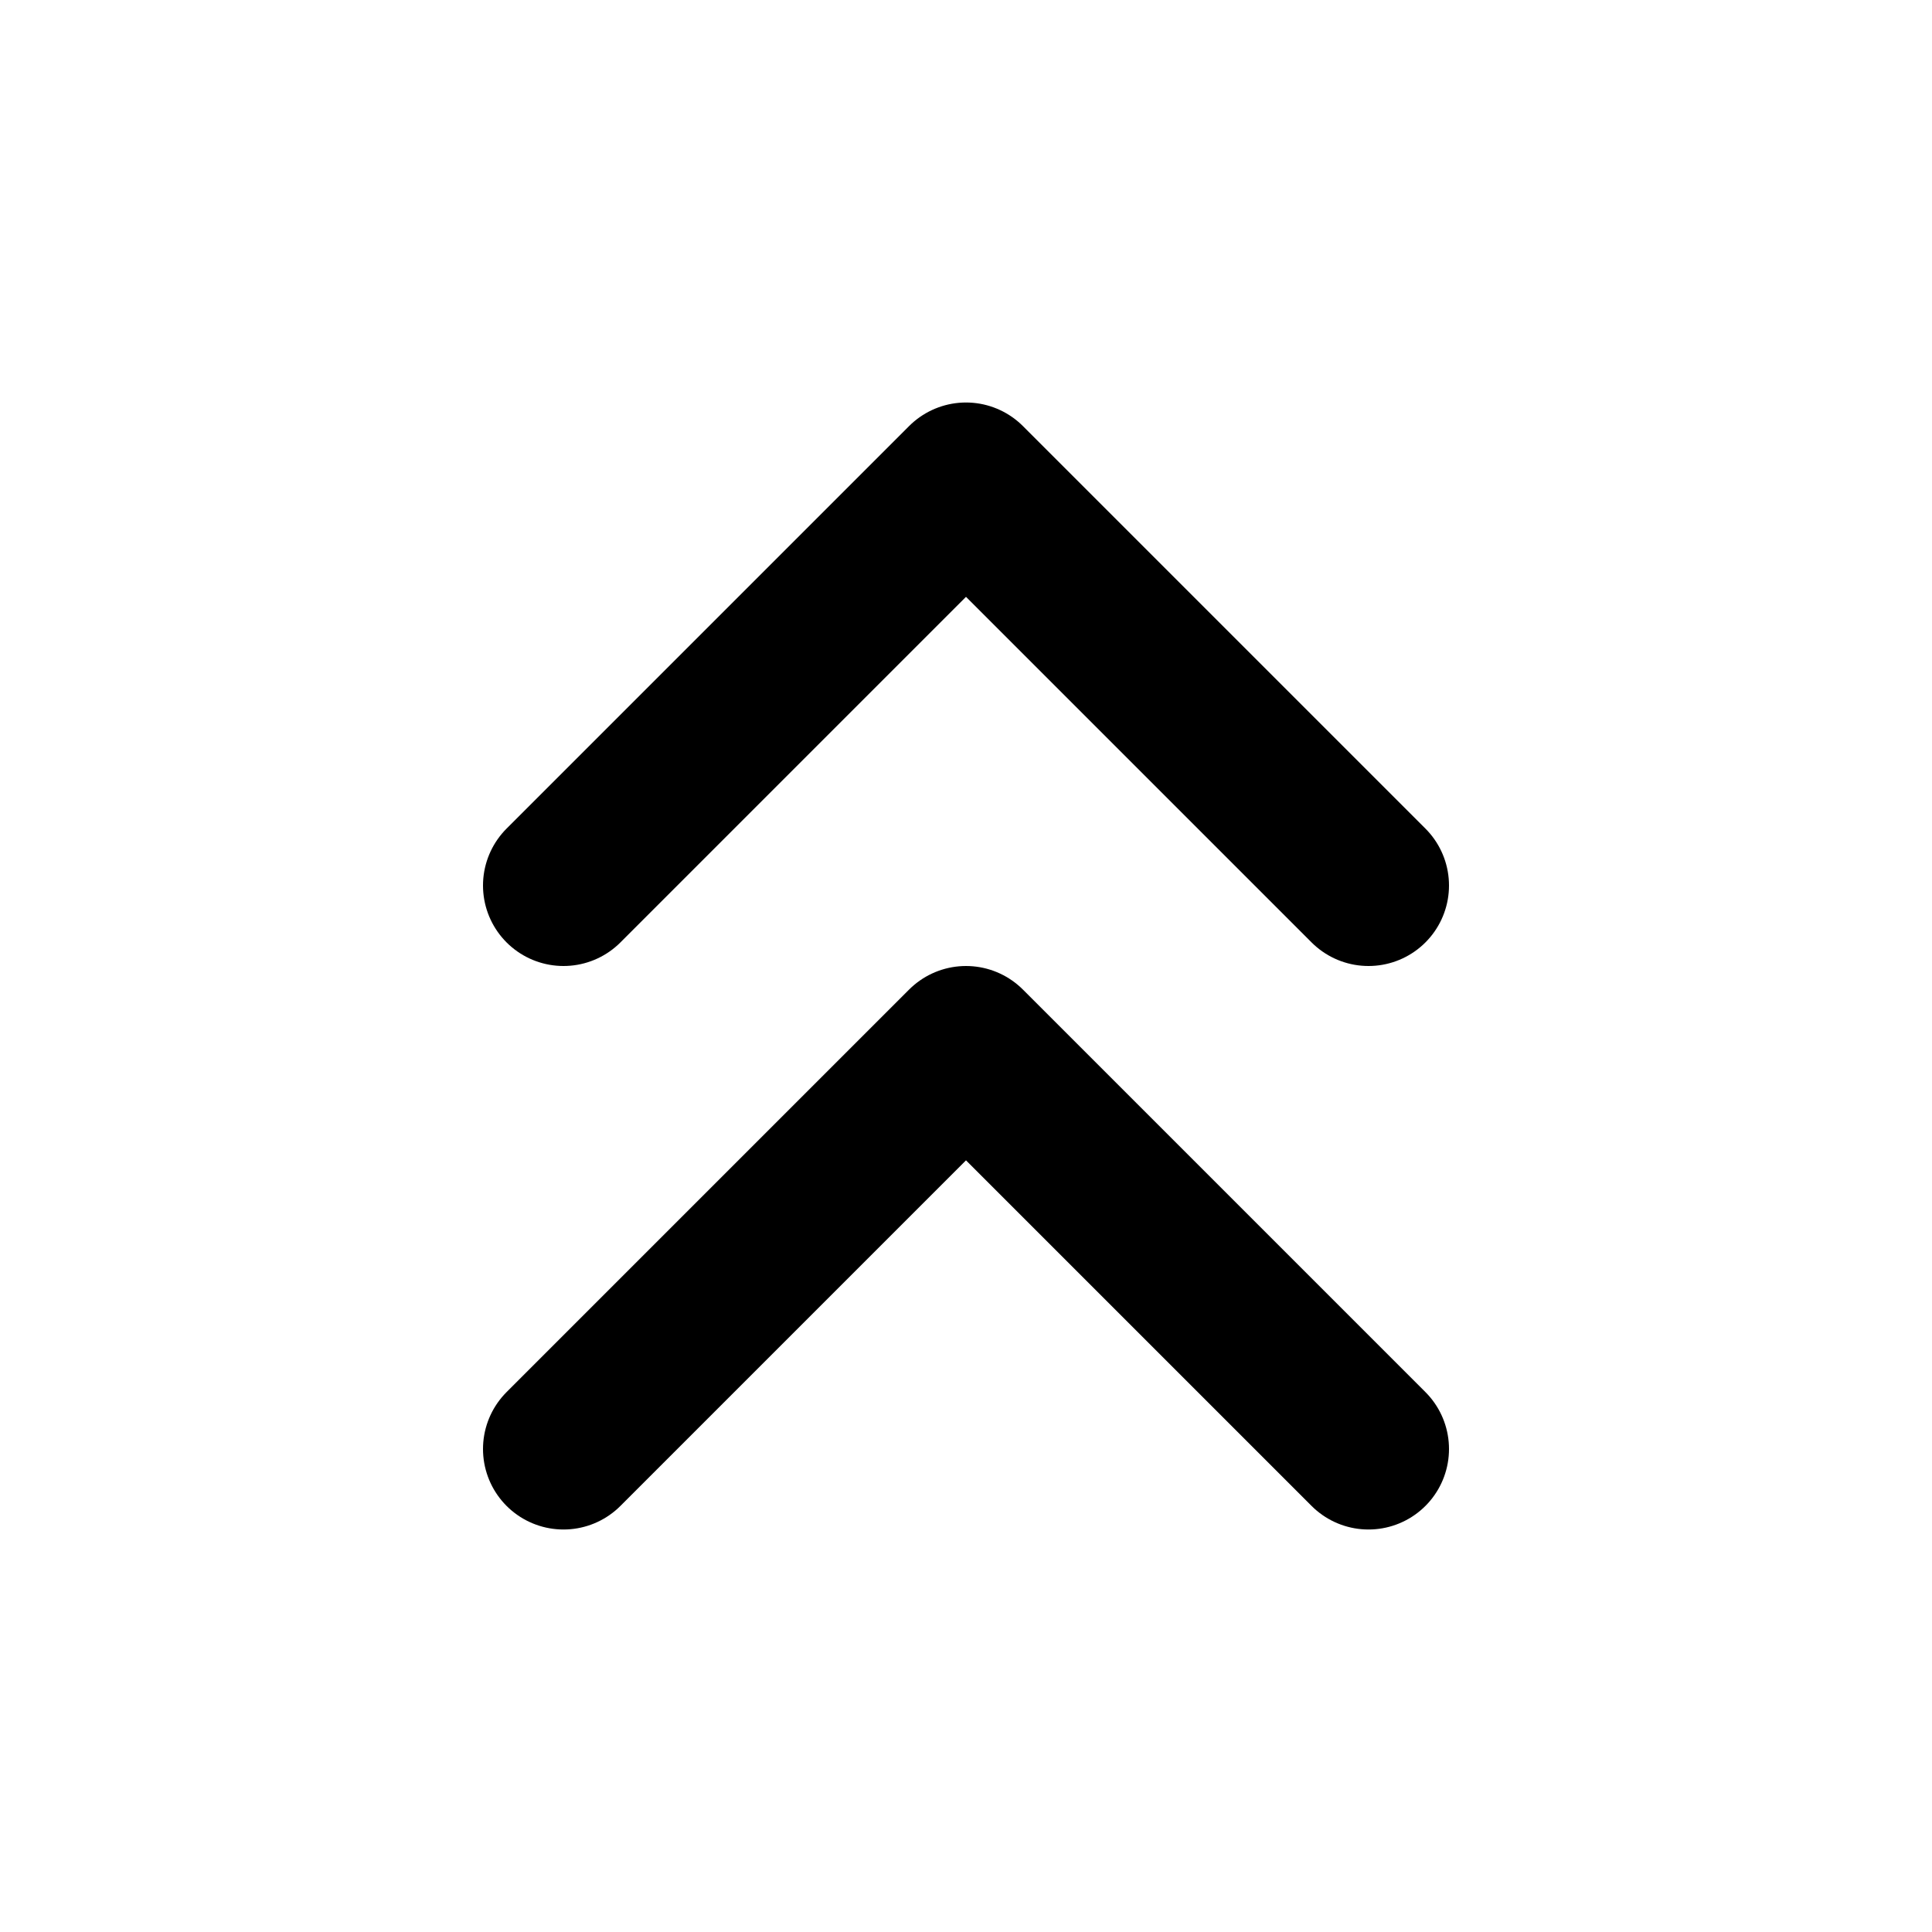
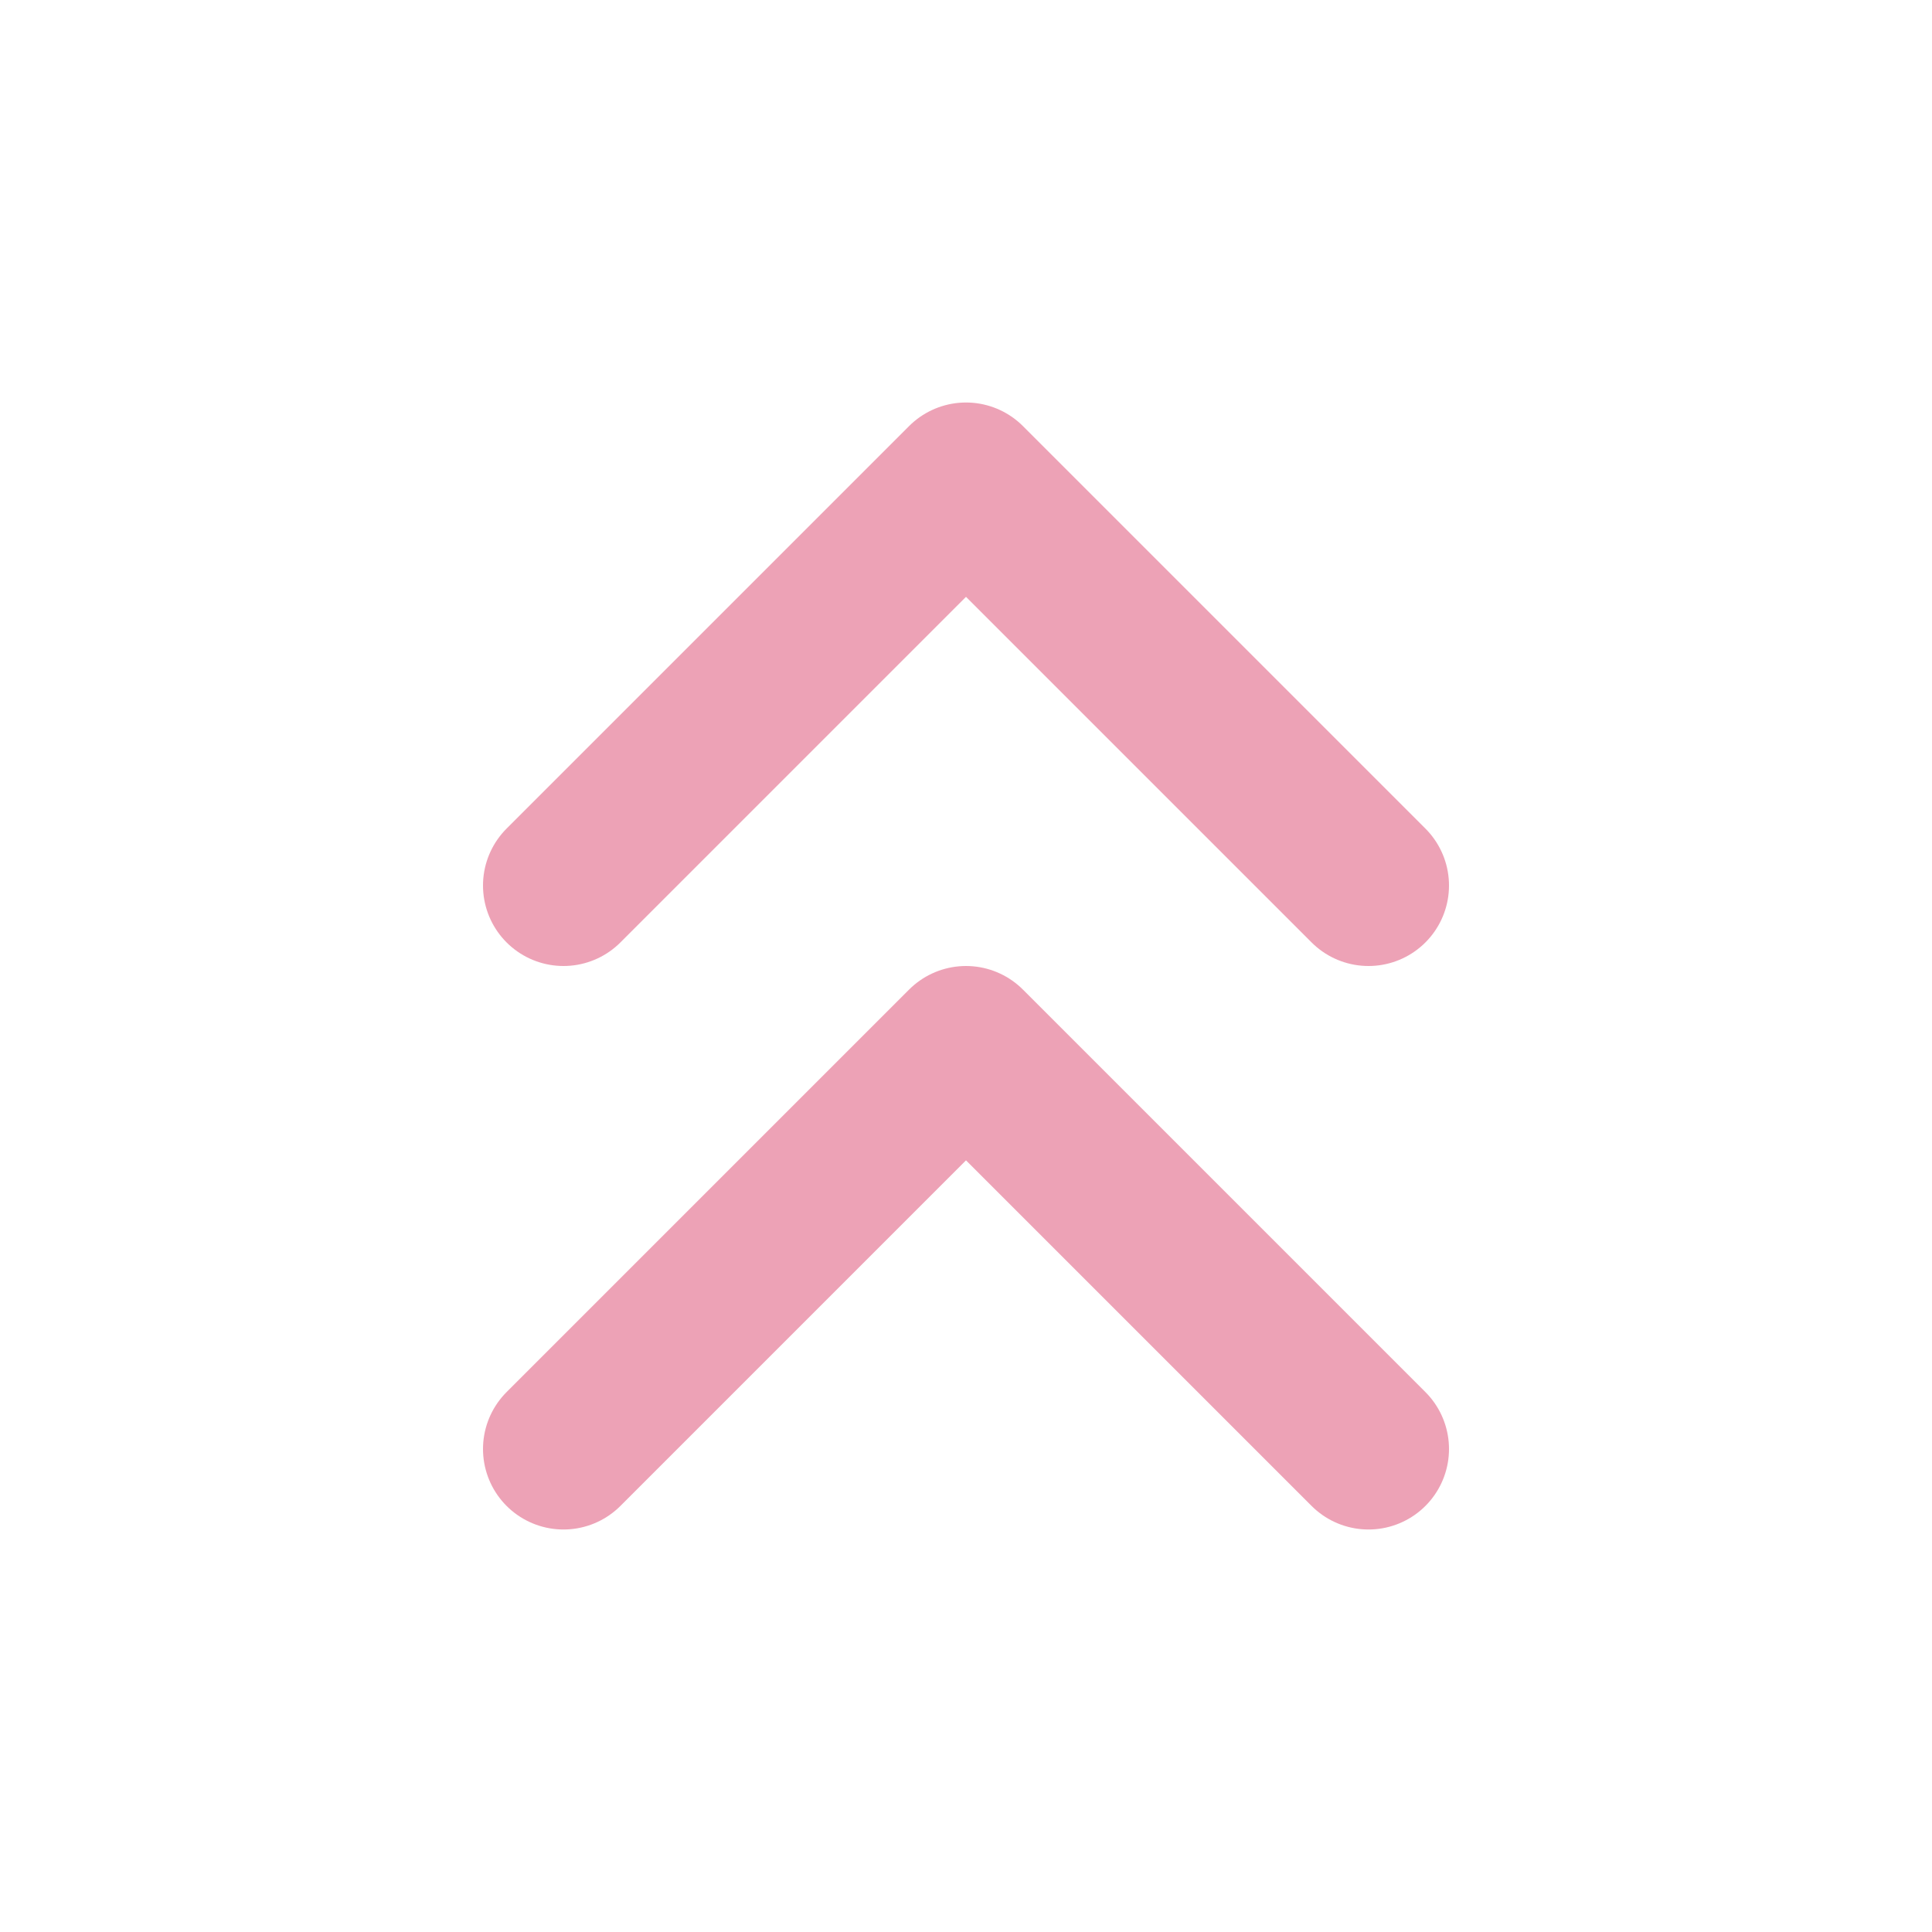
- <svg xmlns="http://www.w3.org/2000/svg" width="24" height="24" viewBox="0 0 24 24" fill="none" stroke="currentColor" stroke-width="2" stroke-linecap="round" stroke-linejoin="round" class="feather feather-chevrons-up">
+ <svg xmlns="http://www.w3.org/2000/svg" width="24" height="24" viewBox="0 0 24 24" fill="none" stroke="#eda2b6" stroke-width="2" stroke-linecap="round" stroke-linejoin="round" class="feather feather-chevrons-up">
  <polyline points="17 11 12 6 7 11" />
  <polyline points="17 18 12 13 7 18" />
</svg>
